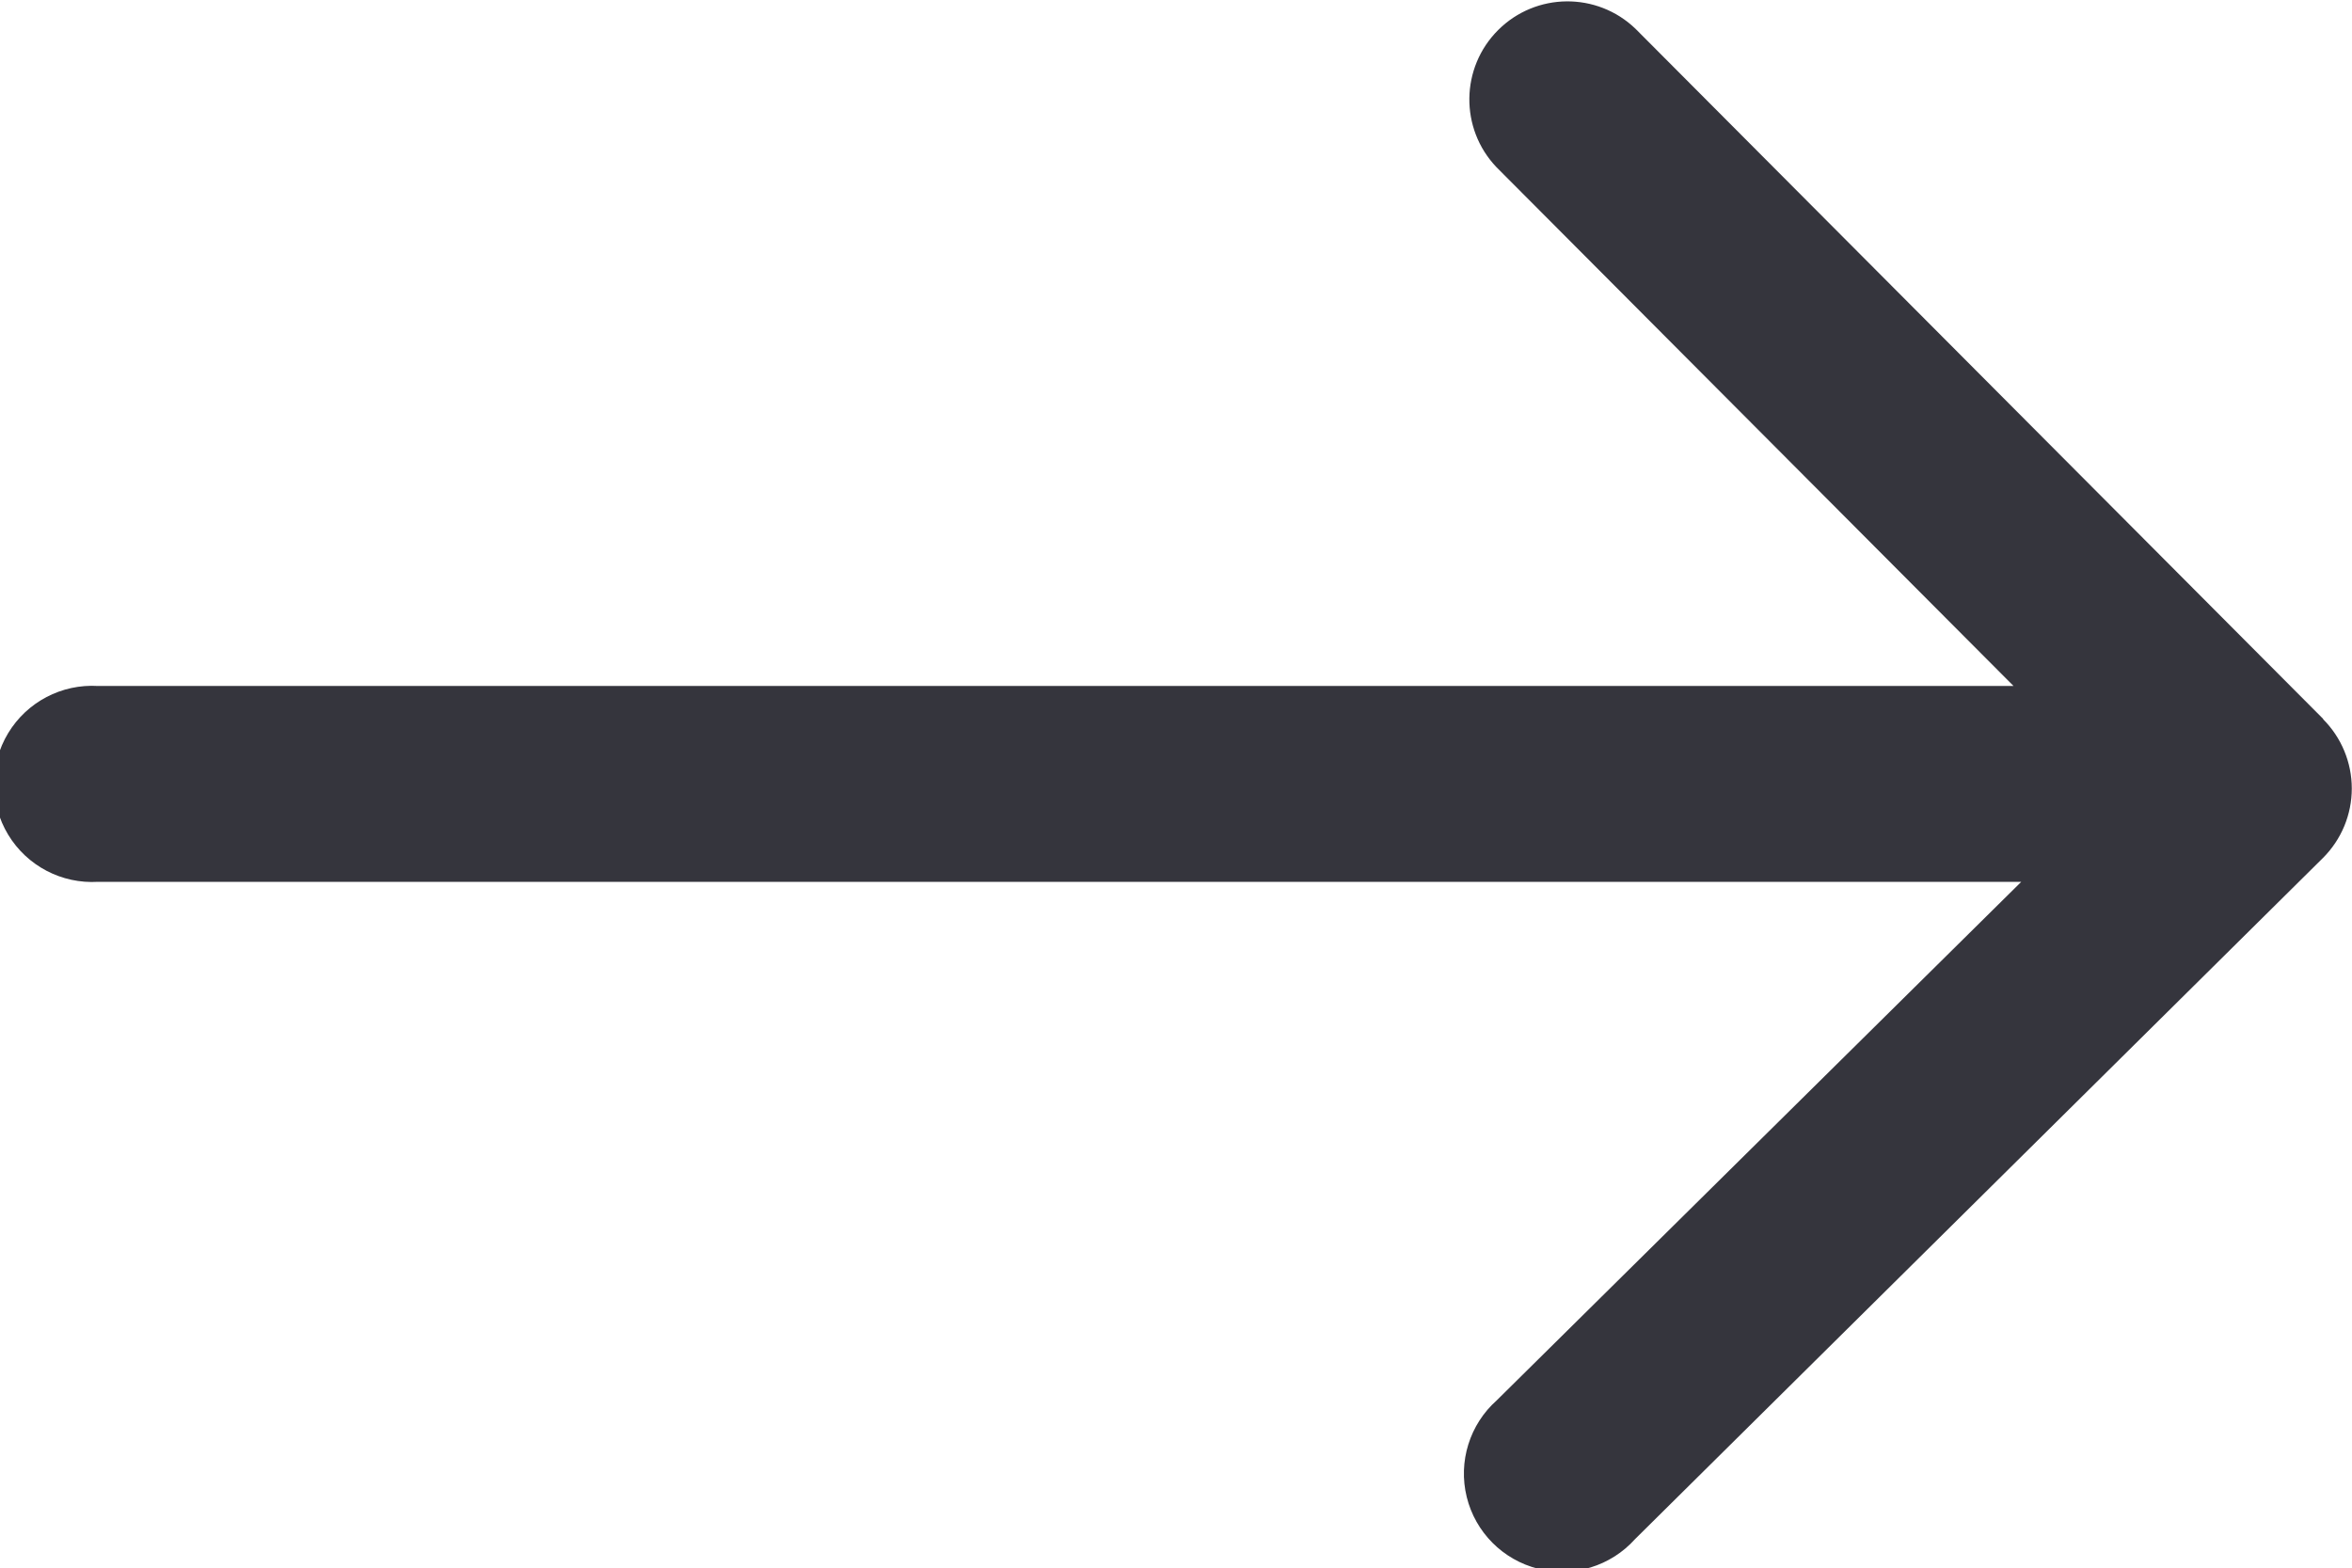
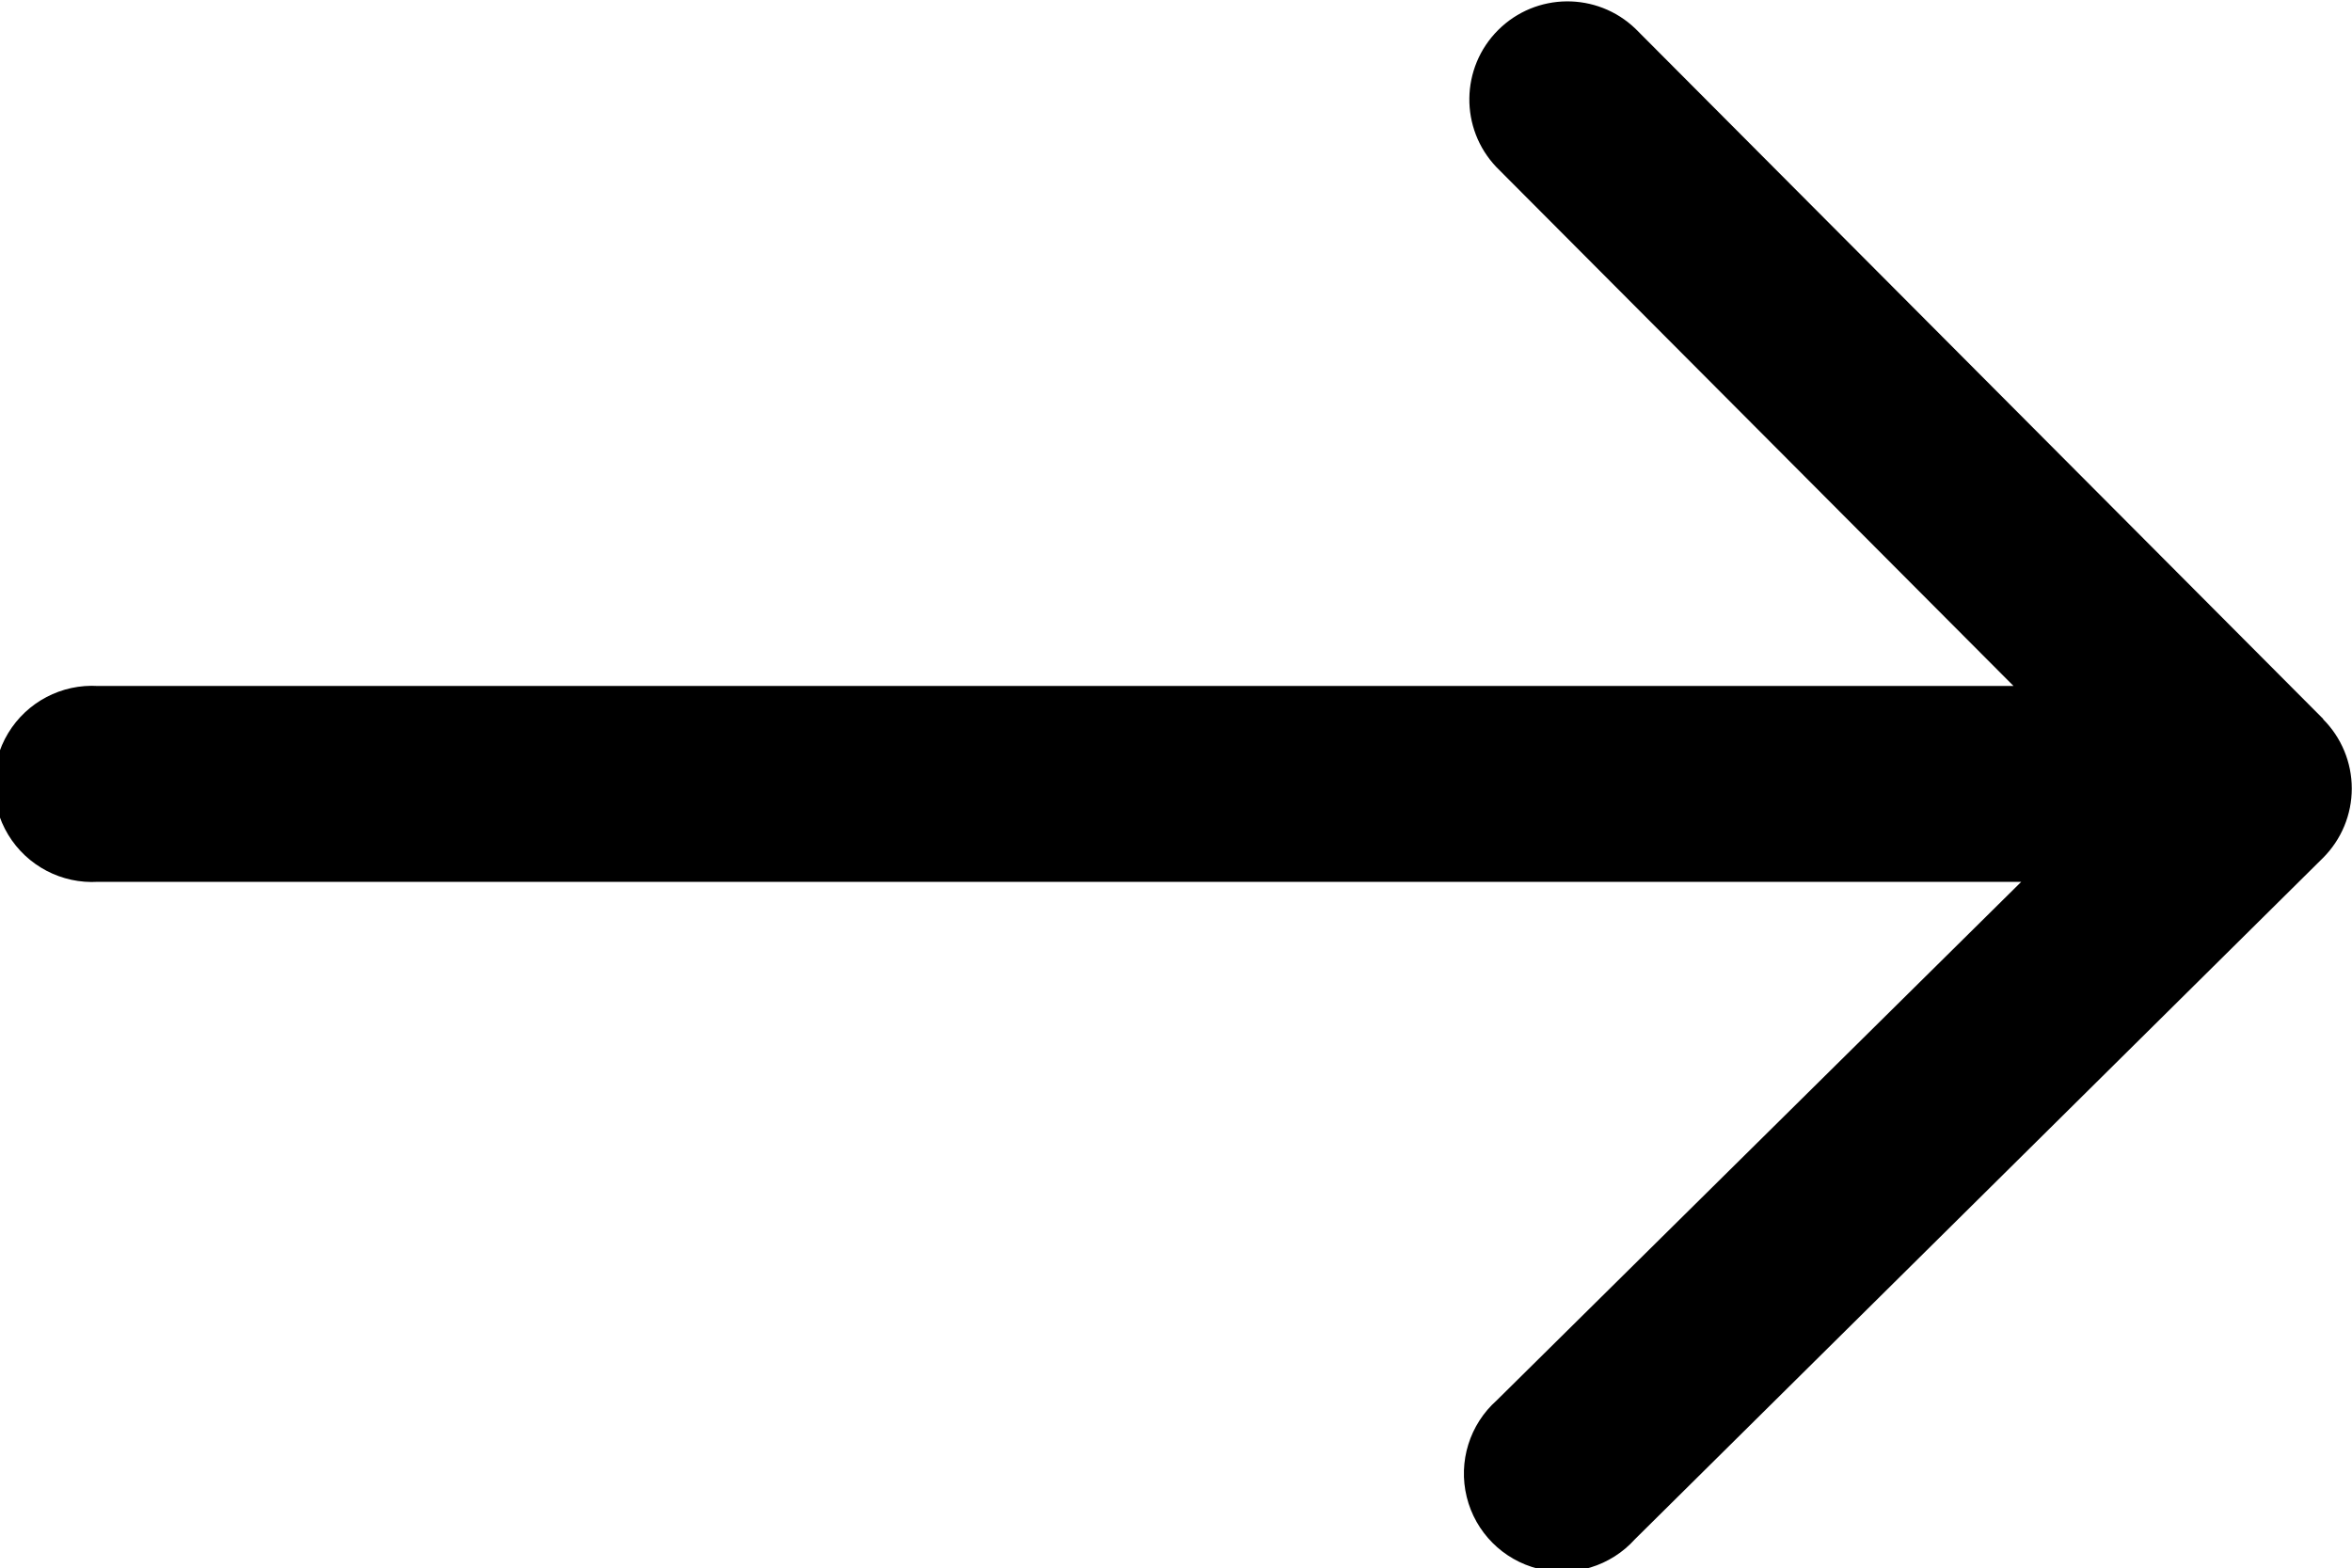
<svg xmlns="http://www.w3.org/2000/svg" viewBox="0 0 64 42.67">
  <defs>
    <style>.cls-1{fill:#35353d;}</style>
  </defs>
  <g id="Layer_2" data-name="Layer 2">
    <g id="Layer_1-2" data-name="Layer 1">
-       <path class="cls-1" d="M63.22,19.57,44.5.78a2.67,2.67,0,0,0-3.78,3.77L54.79,18.67H2.67a2.67,2.67,0,1,0,0,5.33H55L40.73,38.11a2.67,2.67,0,1,0,3.76,3.78L63.21,23.35a2.67,2.67,0,0,0,0-3.78Z" />
+       <path className="cls-1" d="M63.22,19.57,44.5.78a2.67,2.67,0,0,0-3.78,3.77L54.79,18.67H2.67a2.67,2.67,0,1,0,0,5.33H55L40.73,38.11a2.67,2.67,0,1,0,3.76,3.78L63.21,23.35a2.67,2.67,0,0,0,0-3.78Z" />
    </g>
  </g>
</svg>
